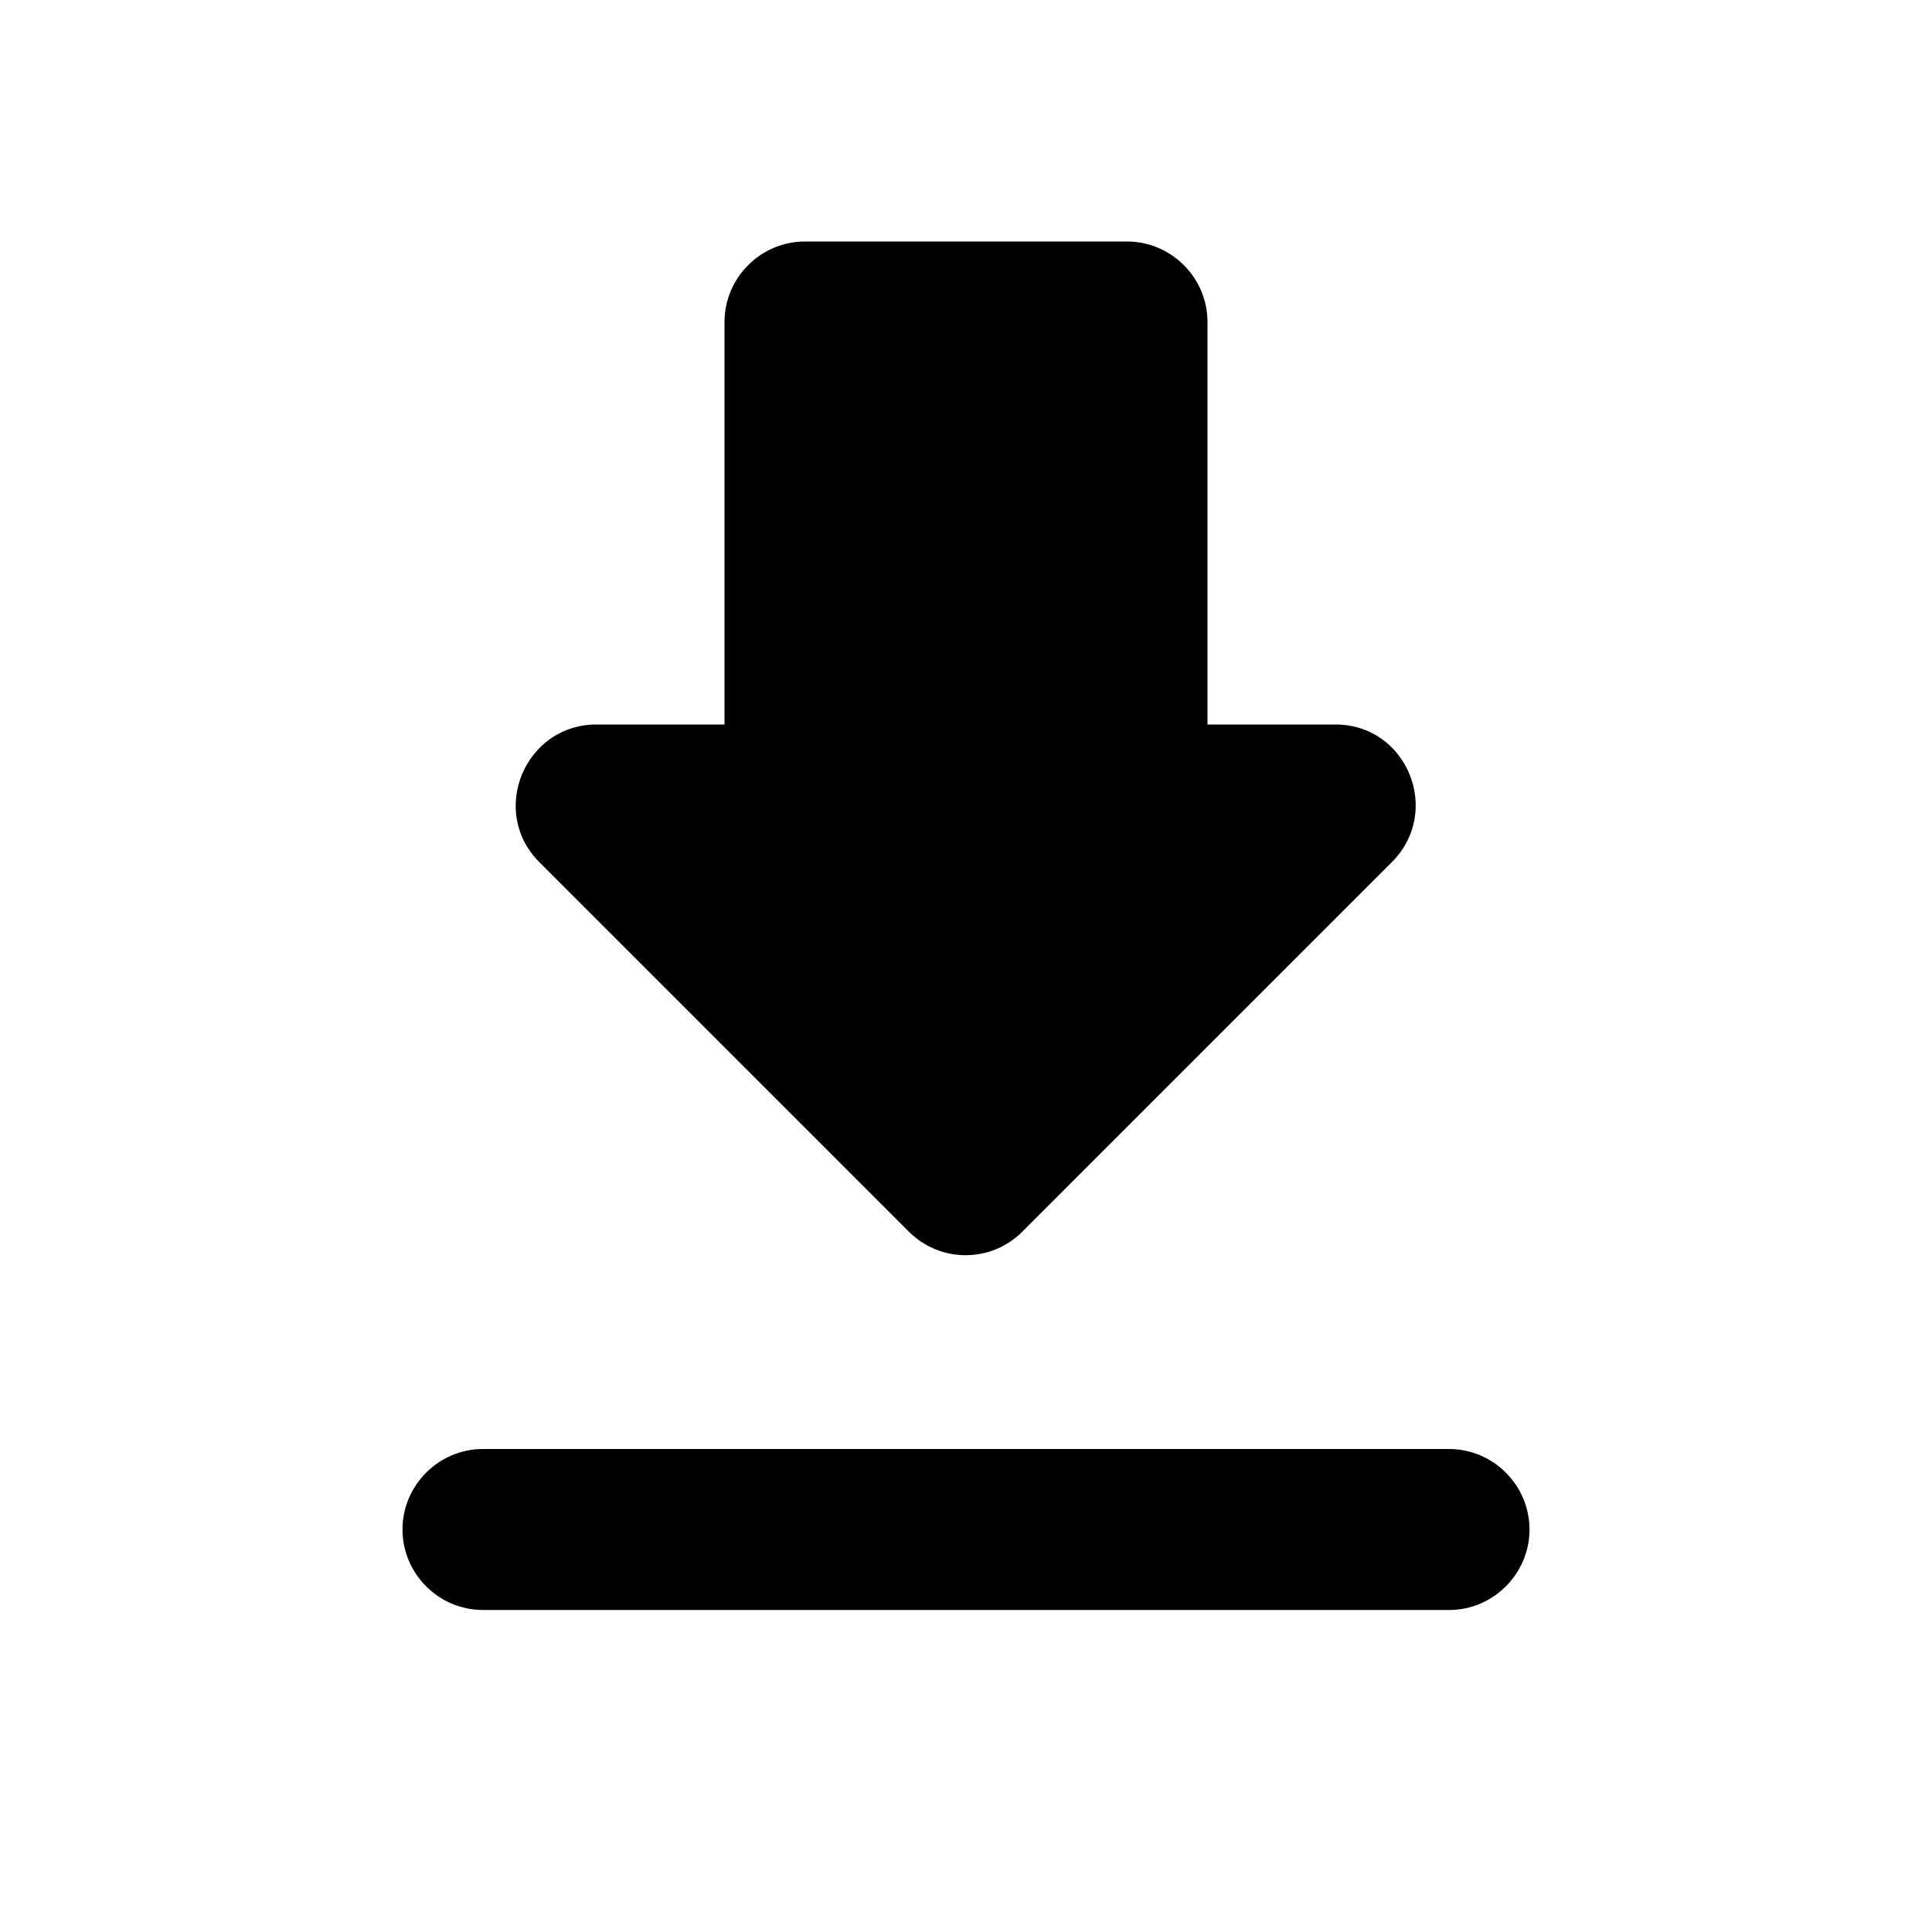
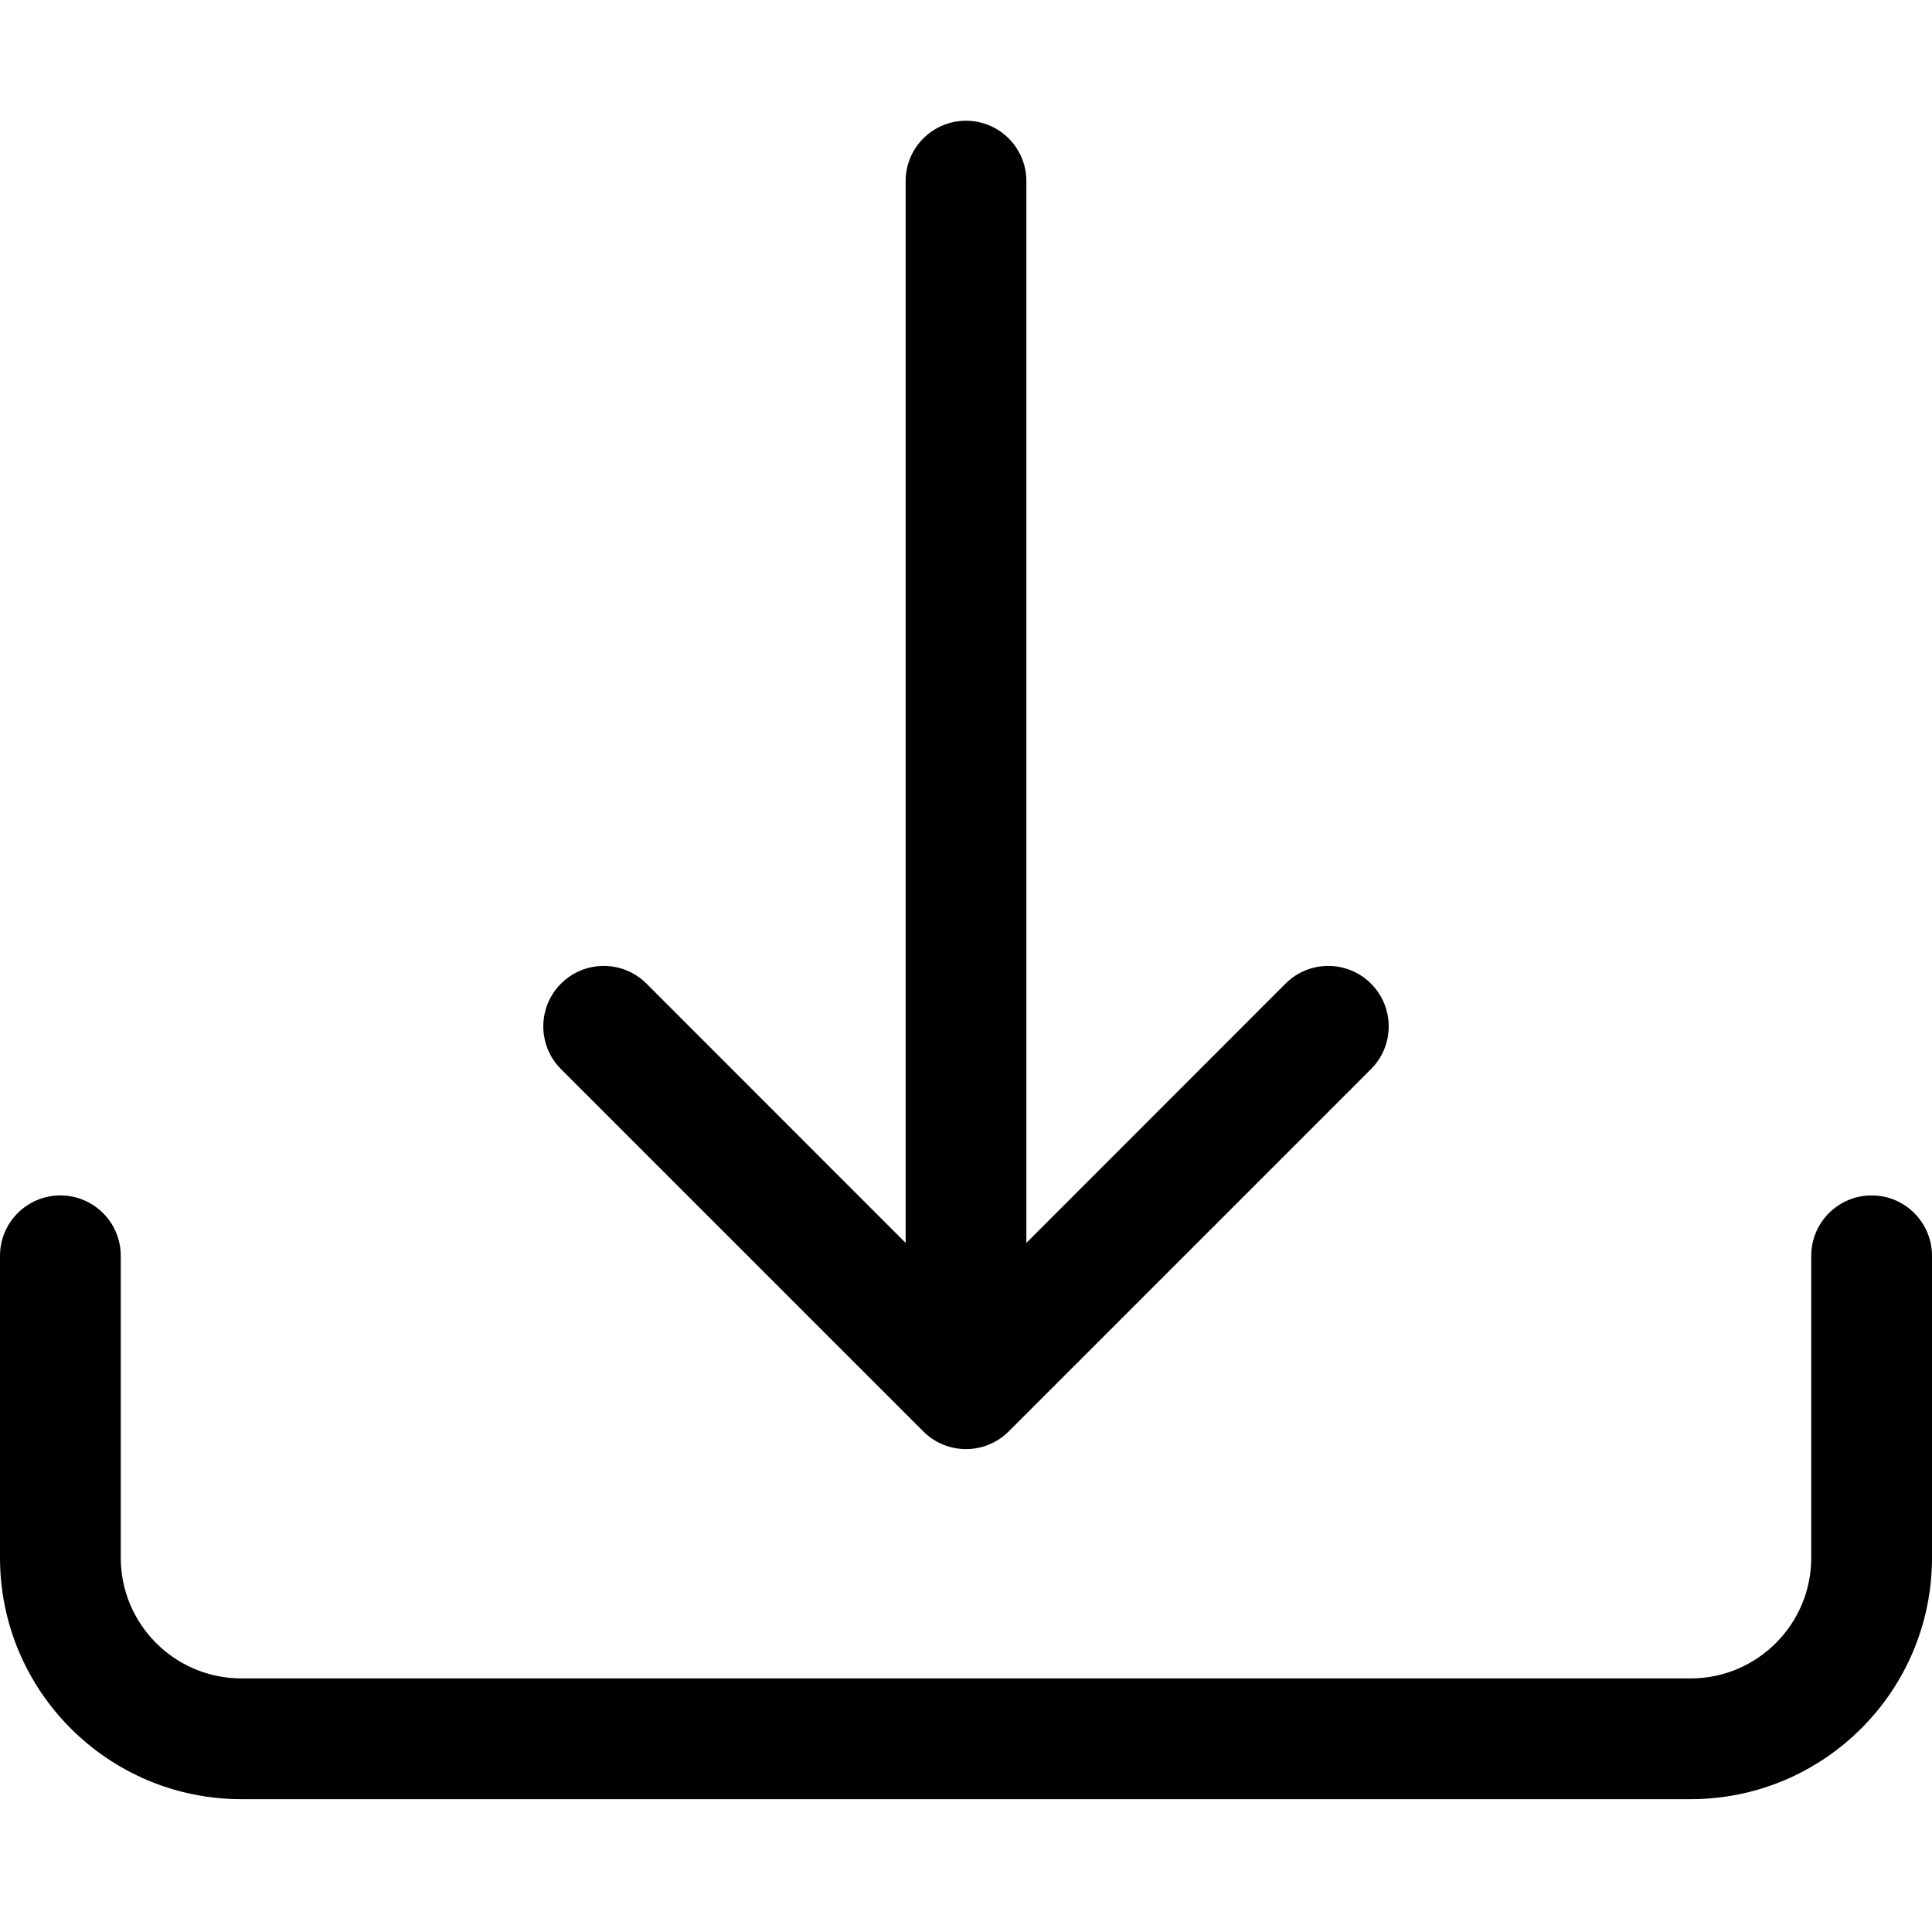
- <svg xmlns="http://www.w3.org/2000/svg" width="32" height="32" viewBox="0 0 24 24">
-   <path fill="currentColor" d="M16.59 9H15V4c0-.55-.45-1-1-1h-4c-.55 0-1 .45-1 1v5H7.41c-.89 0-1.34 1.08-.71 1.71l4.59 4.59c.39.39 1.02.39 1.41 0l4.59-4.59c.63-.63.19-1.71-.7-1.71M5 19c0 .55.45 1 1 1h12c.55 0 1-.45 1-1s-.45-1-1-1H6c-.55 0-1 .45-1 1" />
+ <svg xmlns="http://www.w3.org/2000/svg" width="16" height="16" fill="currentColor" class="bi bi-download" viewBox="0 0 16 16">
+   <path d="M.5 9.9a.5.5 0 0 1 .5.5v2.5a1 1 0 0 0 1 1h12a1 1 0 0 0 1-1v-2.5a.5.5 0 0 1 1 0v2.5a2 2 0 0 1-2 2H2a2 2 0 0 1-2-2v-2.5a.5.5 0 0 1 .5-.5z" />
+   <path d="M7.646 11.854a.5.5 0 0 0 .708 0l3-3a.5.5 0 0 0-.708-.708L8.5 10.293V1.5a.5.5 0 0 0-1 0v8.793L5.354 8.146a.5.5 0 1 0-.708.708l3 3z" />
</svg>
